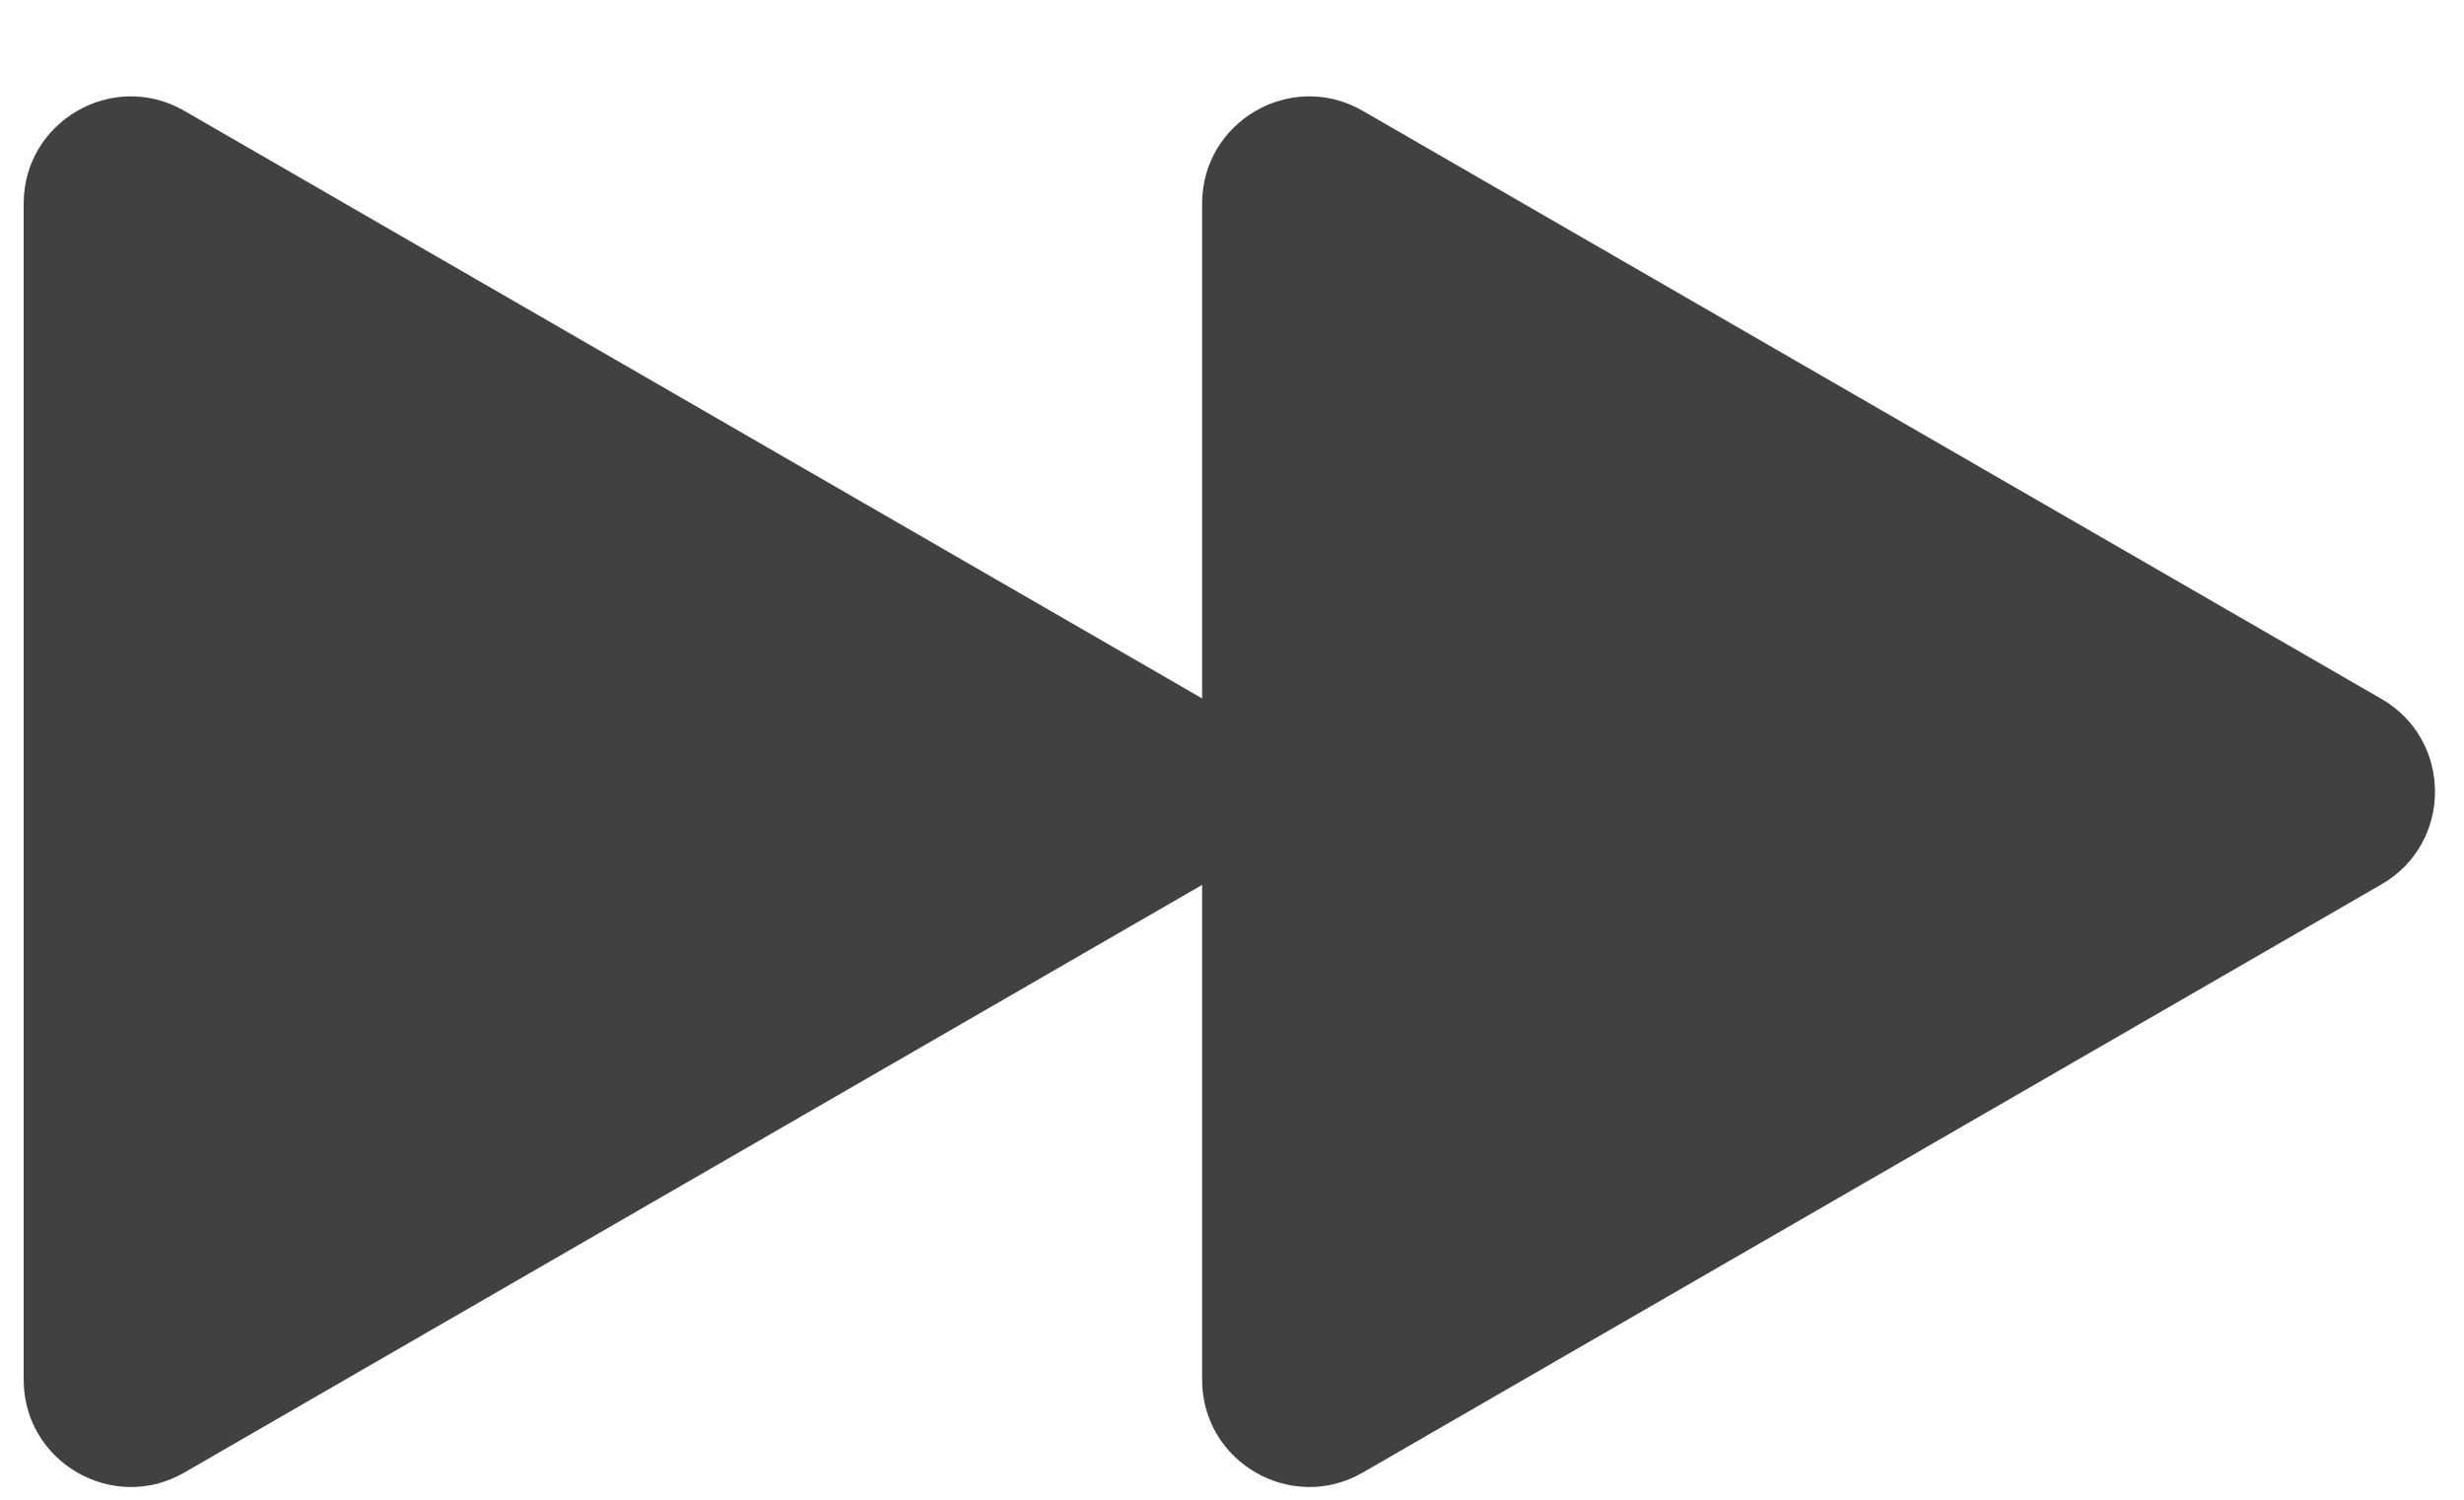
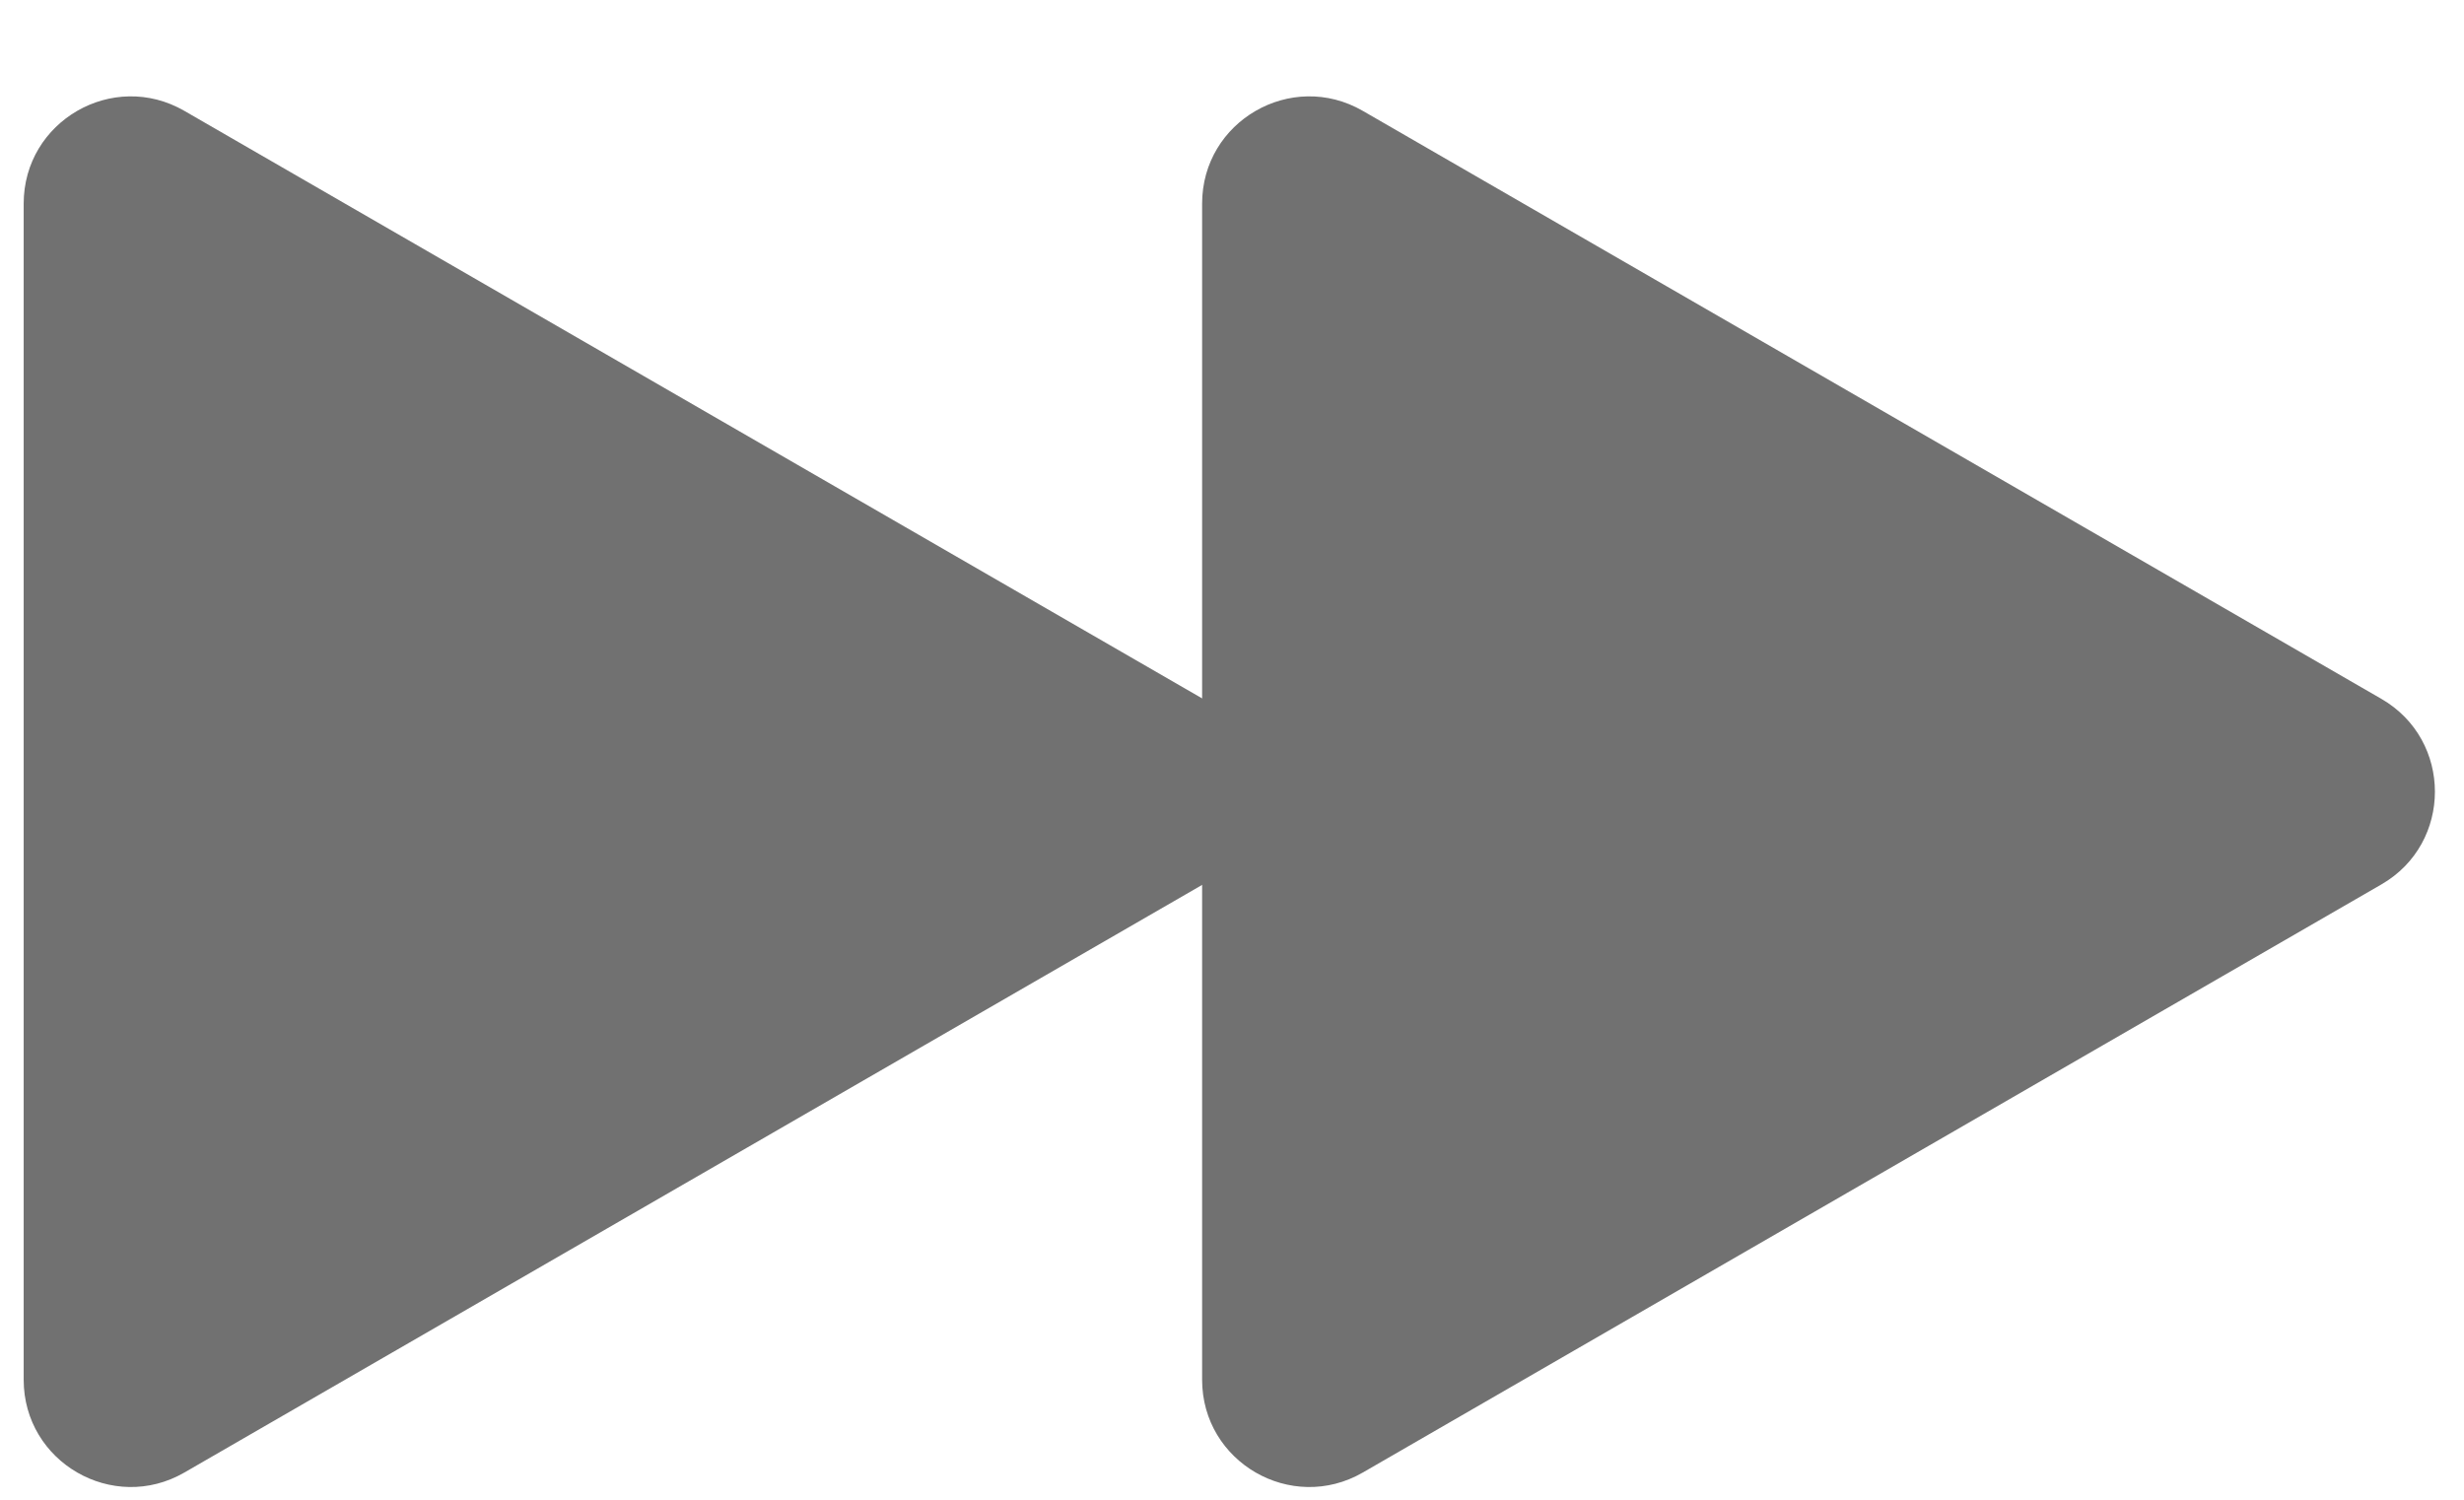
<svg xmlns="http://www.w3.org/2000/svg" width="23" height="14" viewBox="0 0 23 14" fill="none">
-   <path d="M0.221 1.901C0.221 1.131 1.055 0.65 1.721 1.035L11.229 6.524C11.896 6.909 11.896 7.872 11.229 8.256L1.721 13.746C1.055 14.131 0.221 13.649 0.221 12.88L0.221 1.901Z" fill="#414141" />
-   <path d="M11.221 1.901C11.221 1.131 12.055 0.65 12.721 1.035L22.229 6.524C22.896 6.909 22.896 7.872 22.229 8.256L12.721 13.746C12.055 14.131 11.221 13.649 11.221 12.88V1.901Z" fill="#414141" />
+   <path d="M0.221 1.901C0.221 1.131 1.054 0.65 1.721 1.035L11.229 6.524C11.896 6.909 11.896 7.872 11.229 8.256L1.721 13.746C1.054 14.131 0.221 13.649 0.221 12.88L0.221 1.901Z" fill="#717171" />
+   <path d="M11.221 1.901C11.221 1.131 12.054 0.65 12.721 1.035L22.229 6.524C22.895 6.909 22.895 7.872 22.229 8.256L12.721 13.746C12.054 14.131 11.221 13.649 11.221 12.88V1.901Z" fill="#717171" />
</svg>
